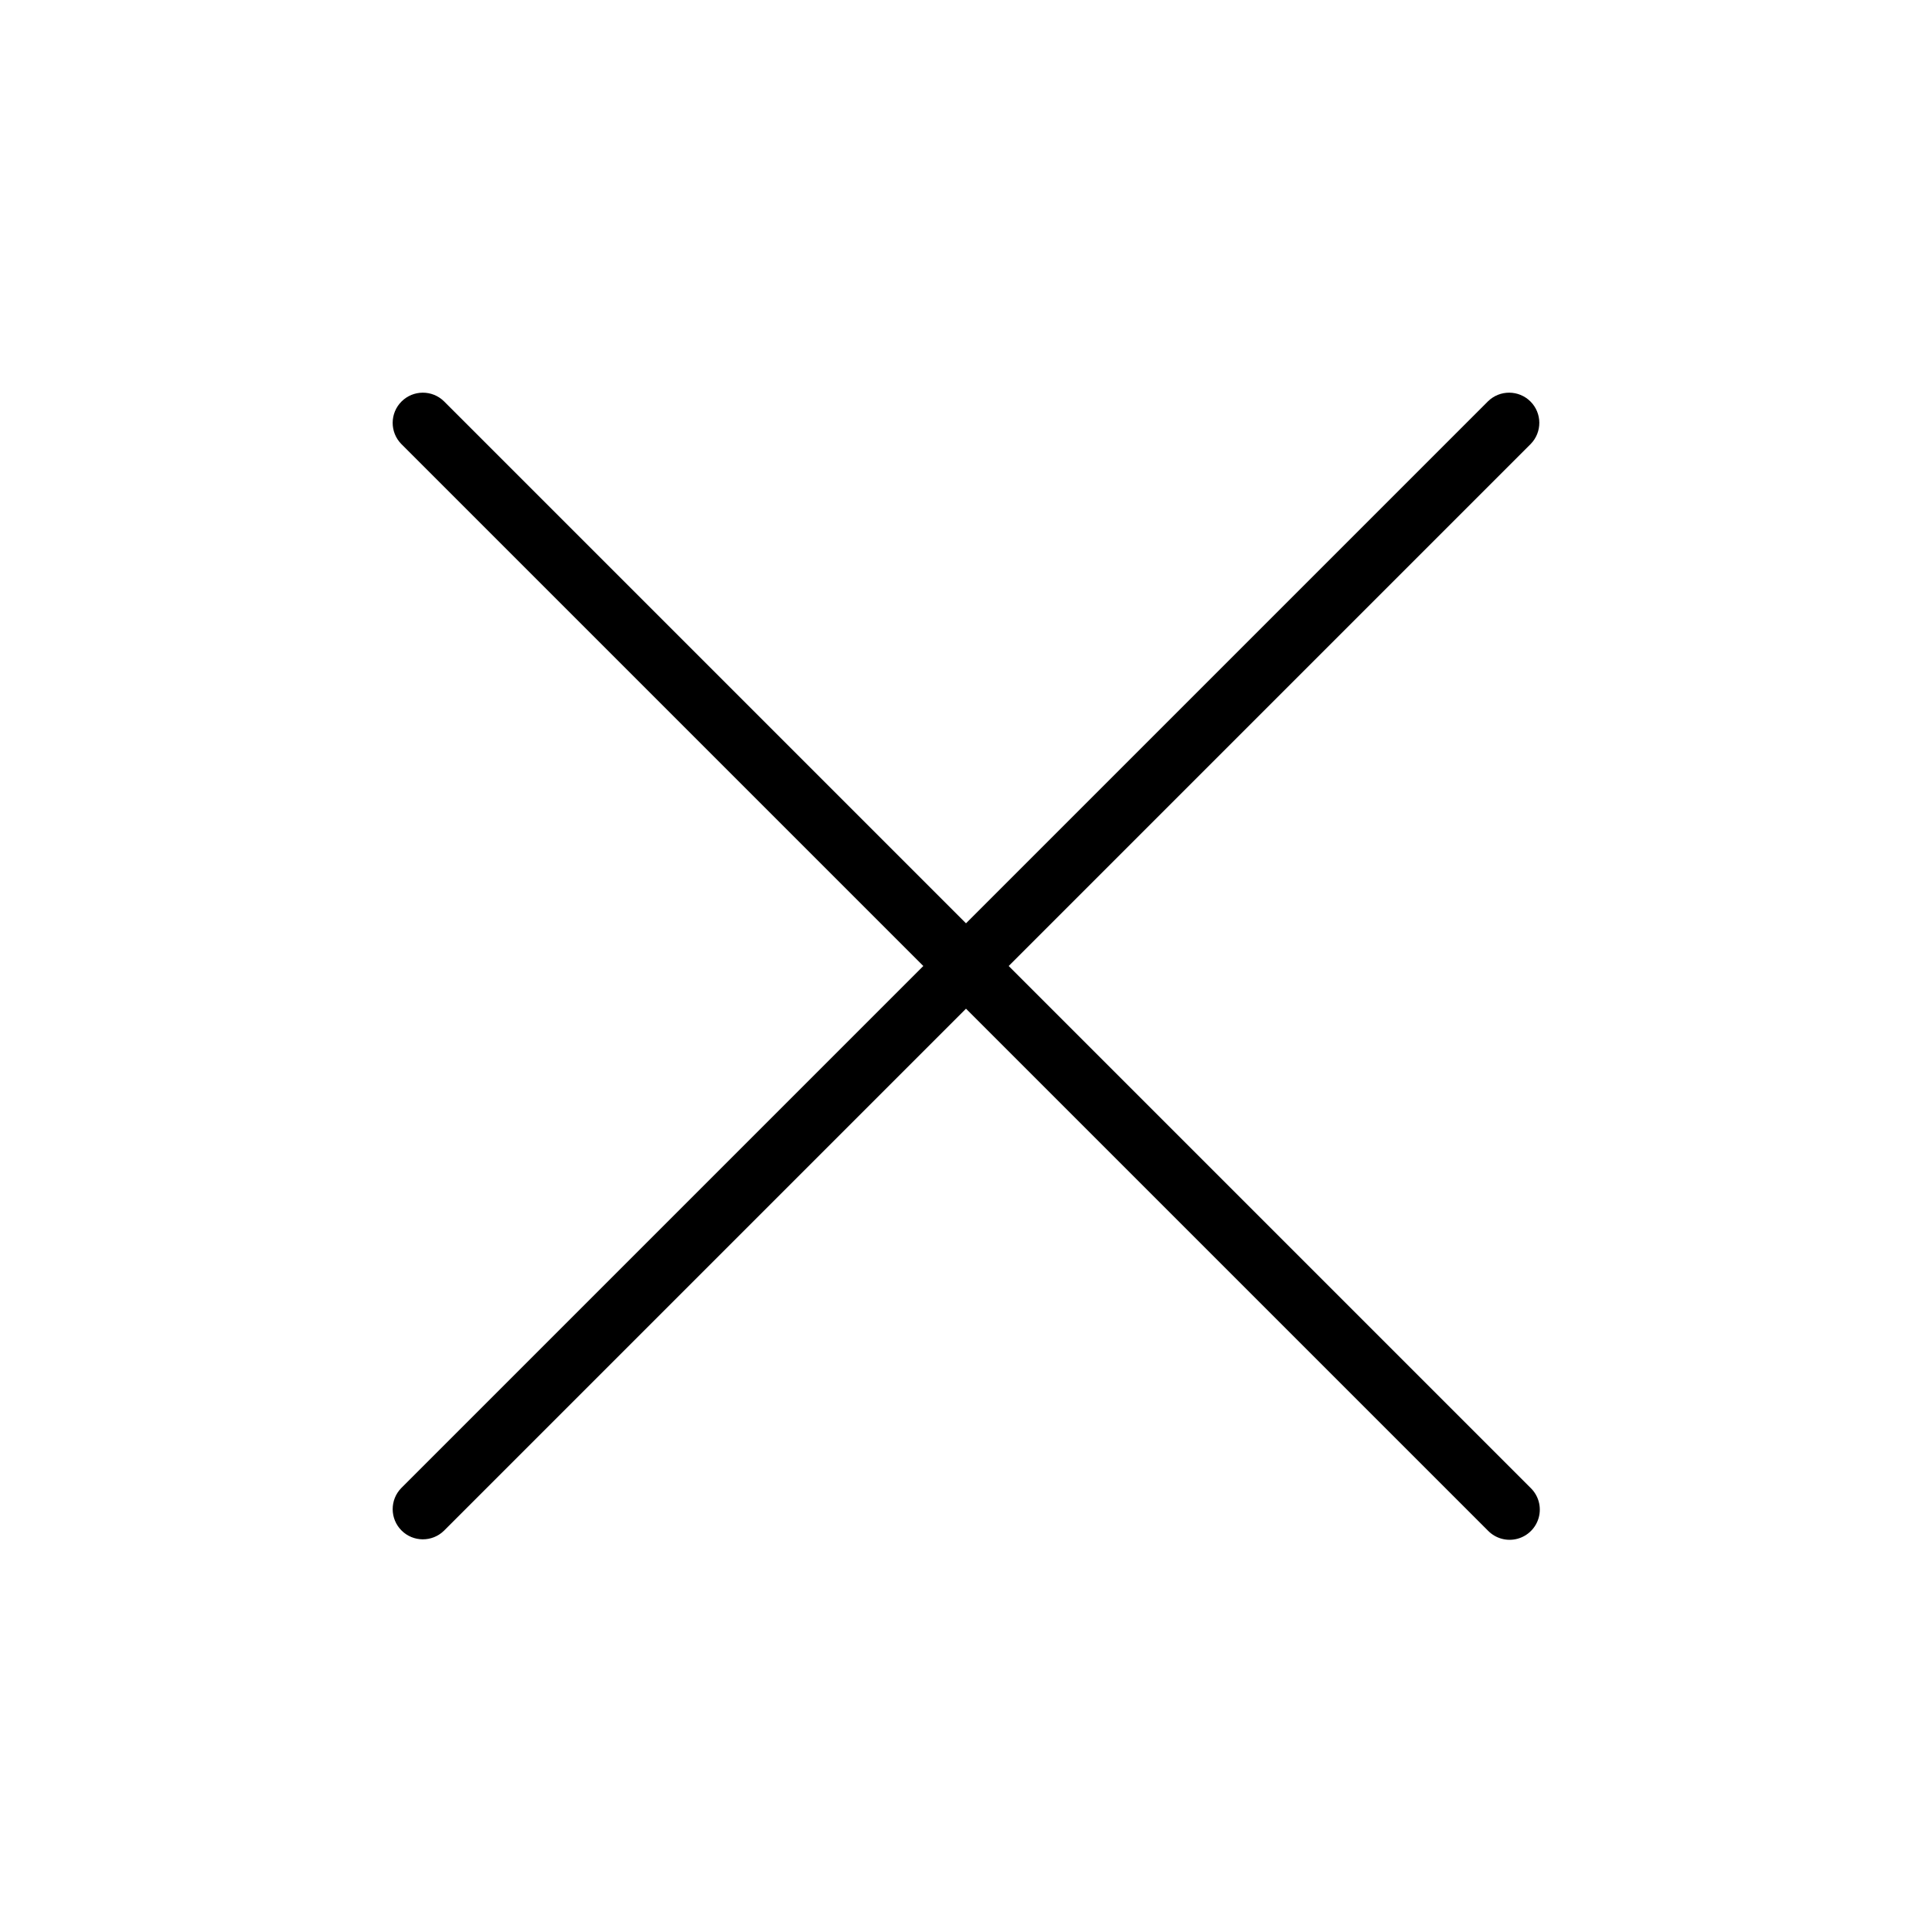
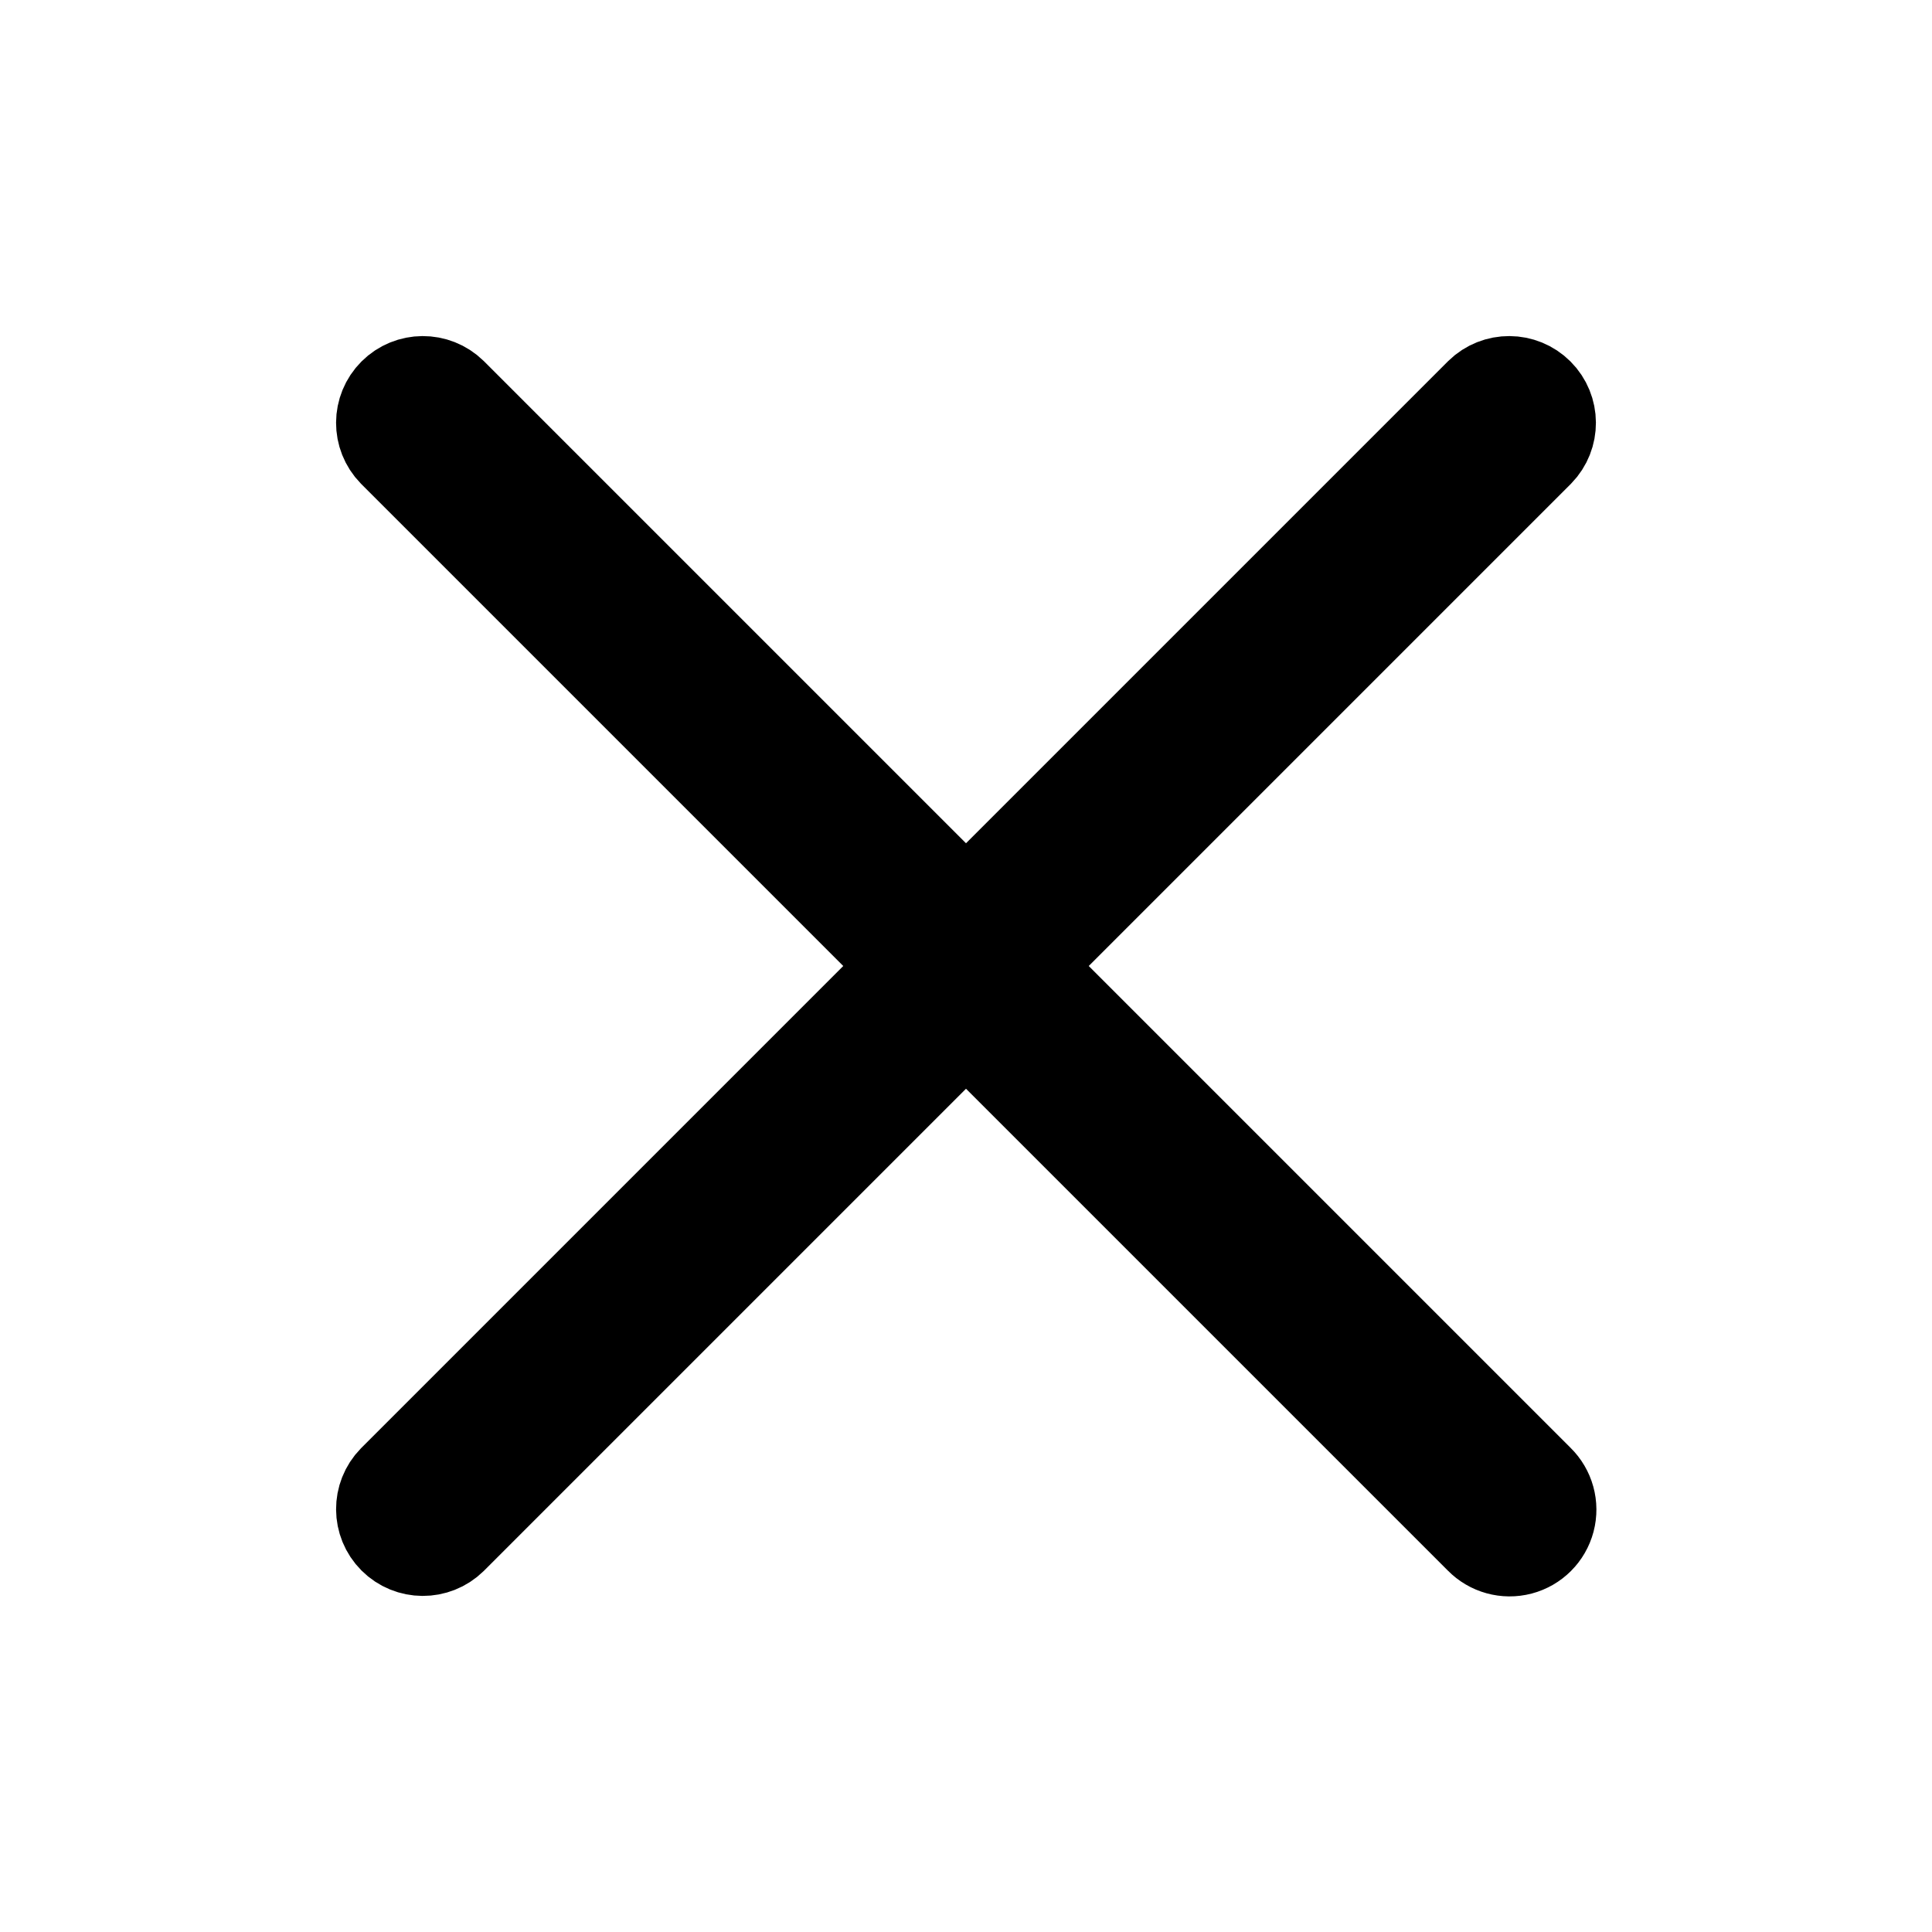
<svg xmlns="http://www.w3.org/2000/svg" fill="#000000" width="800px" height="800px" viewBox="0 0 256 256" id="Flat">
-   <path d="M202.829,197.172a4,4,0,1,1-5.657,5.656L128,133.657,58.829,202.828a4,4,0,0,1-5.657-5.656L122.343,128,53.171,58.828a4,4,0,0,1,5.657-5.656L128,122.343l69.171-69.171a4,4,0,0,1,5.657,5.656L133.657,128Z" />
+   <path stroke-width="15px" stroke="#000000" d="M202.829,197.172a4,4,0,1,1-5.657,5.656L128,133.657,58.829,202.828a4,4,0,0,1-5.657-5.656L122.343,128,53.171,58.828a4,4,0,0,1,5.657-5.656L128,122.343l69.171-69.171a4,4,0,0,1,5.657,5.656L133.657,128Z" />
</svg>
